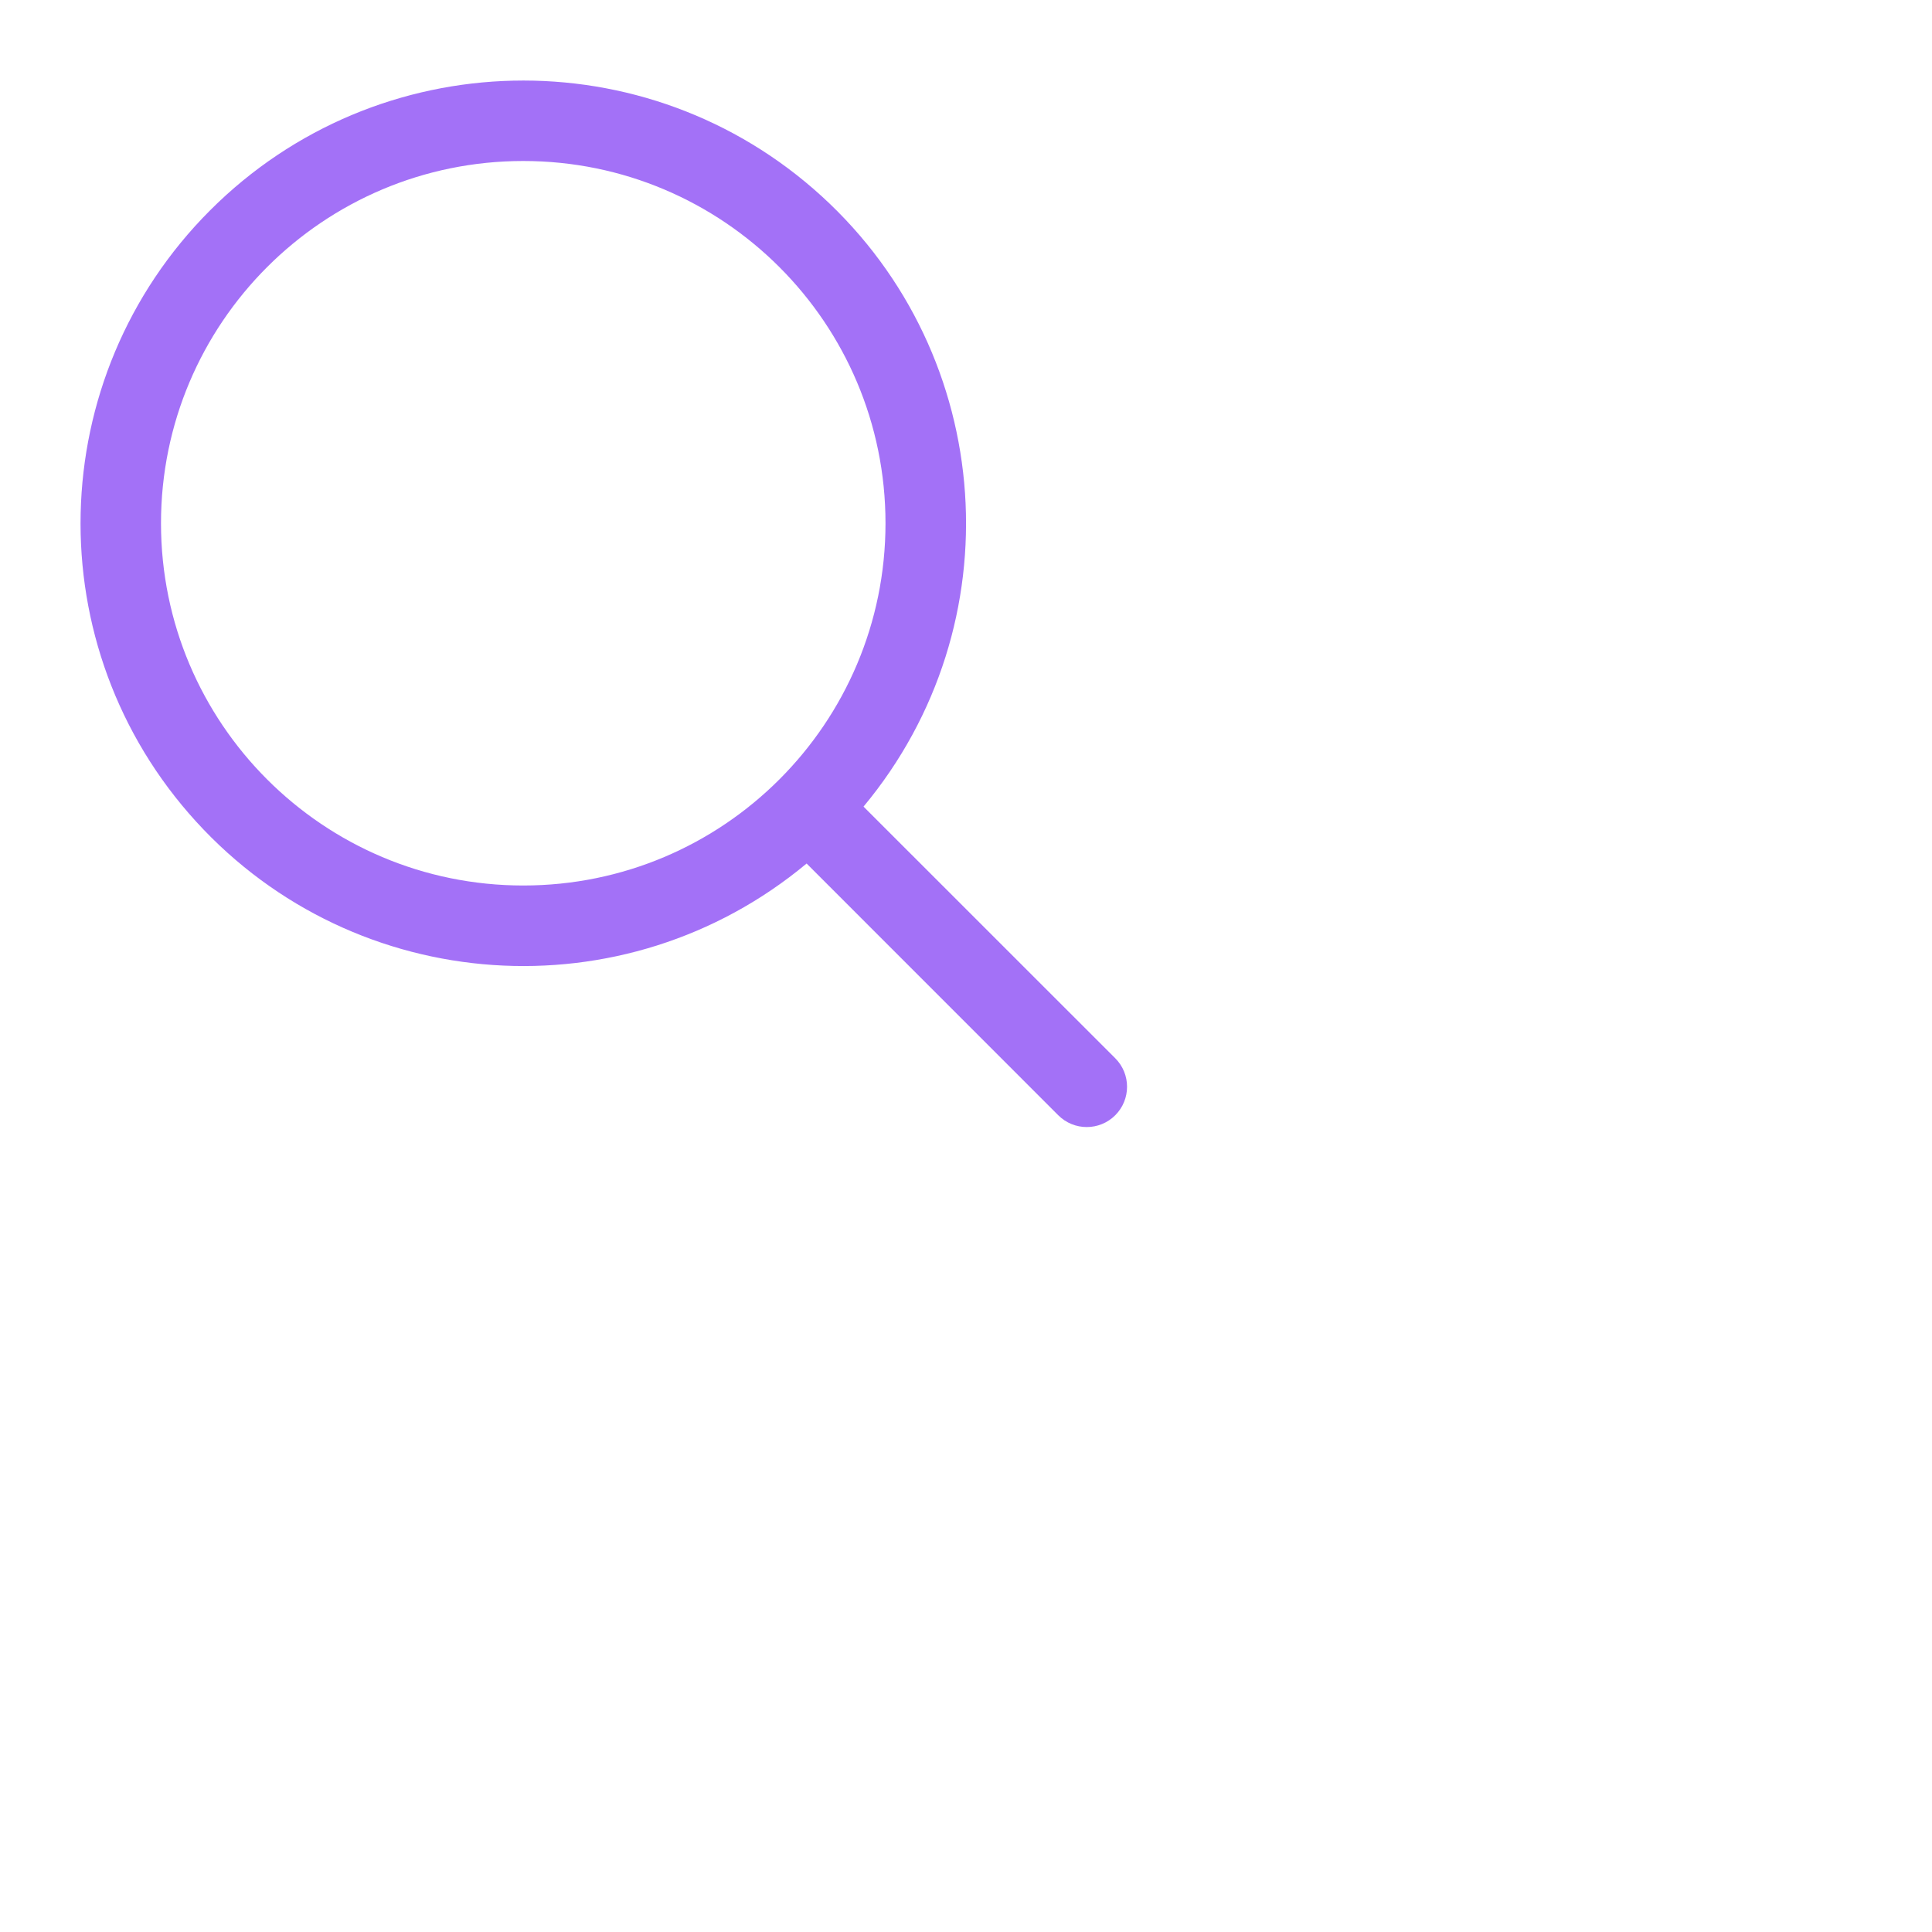
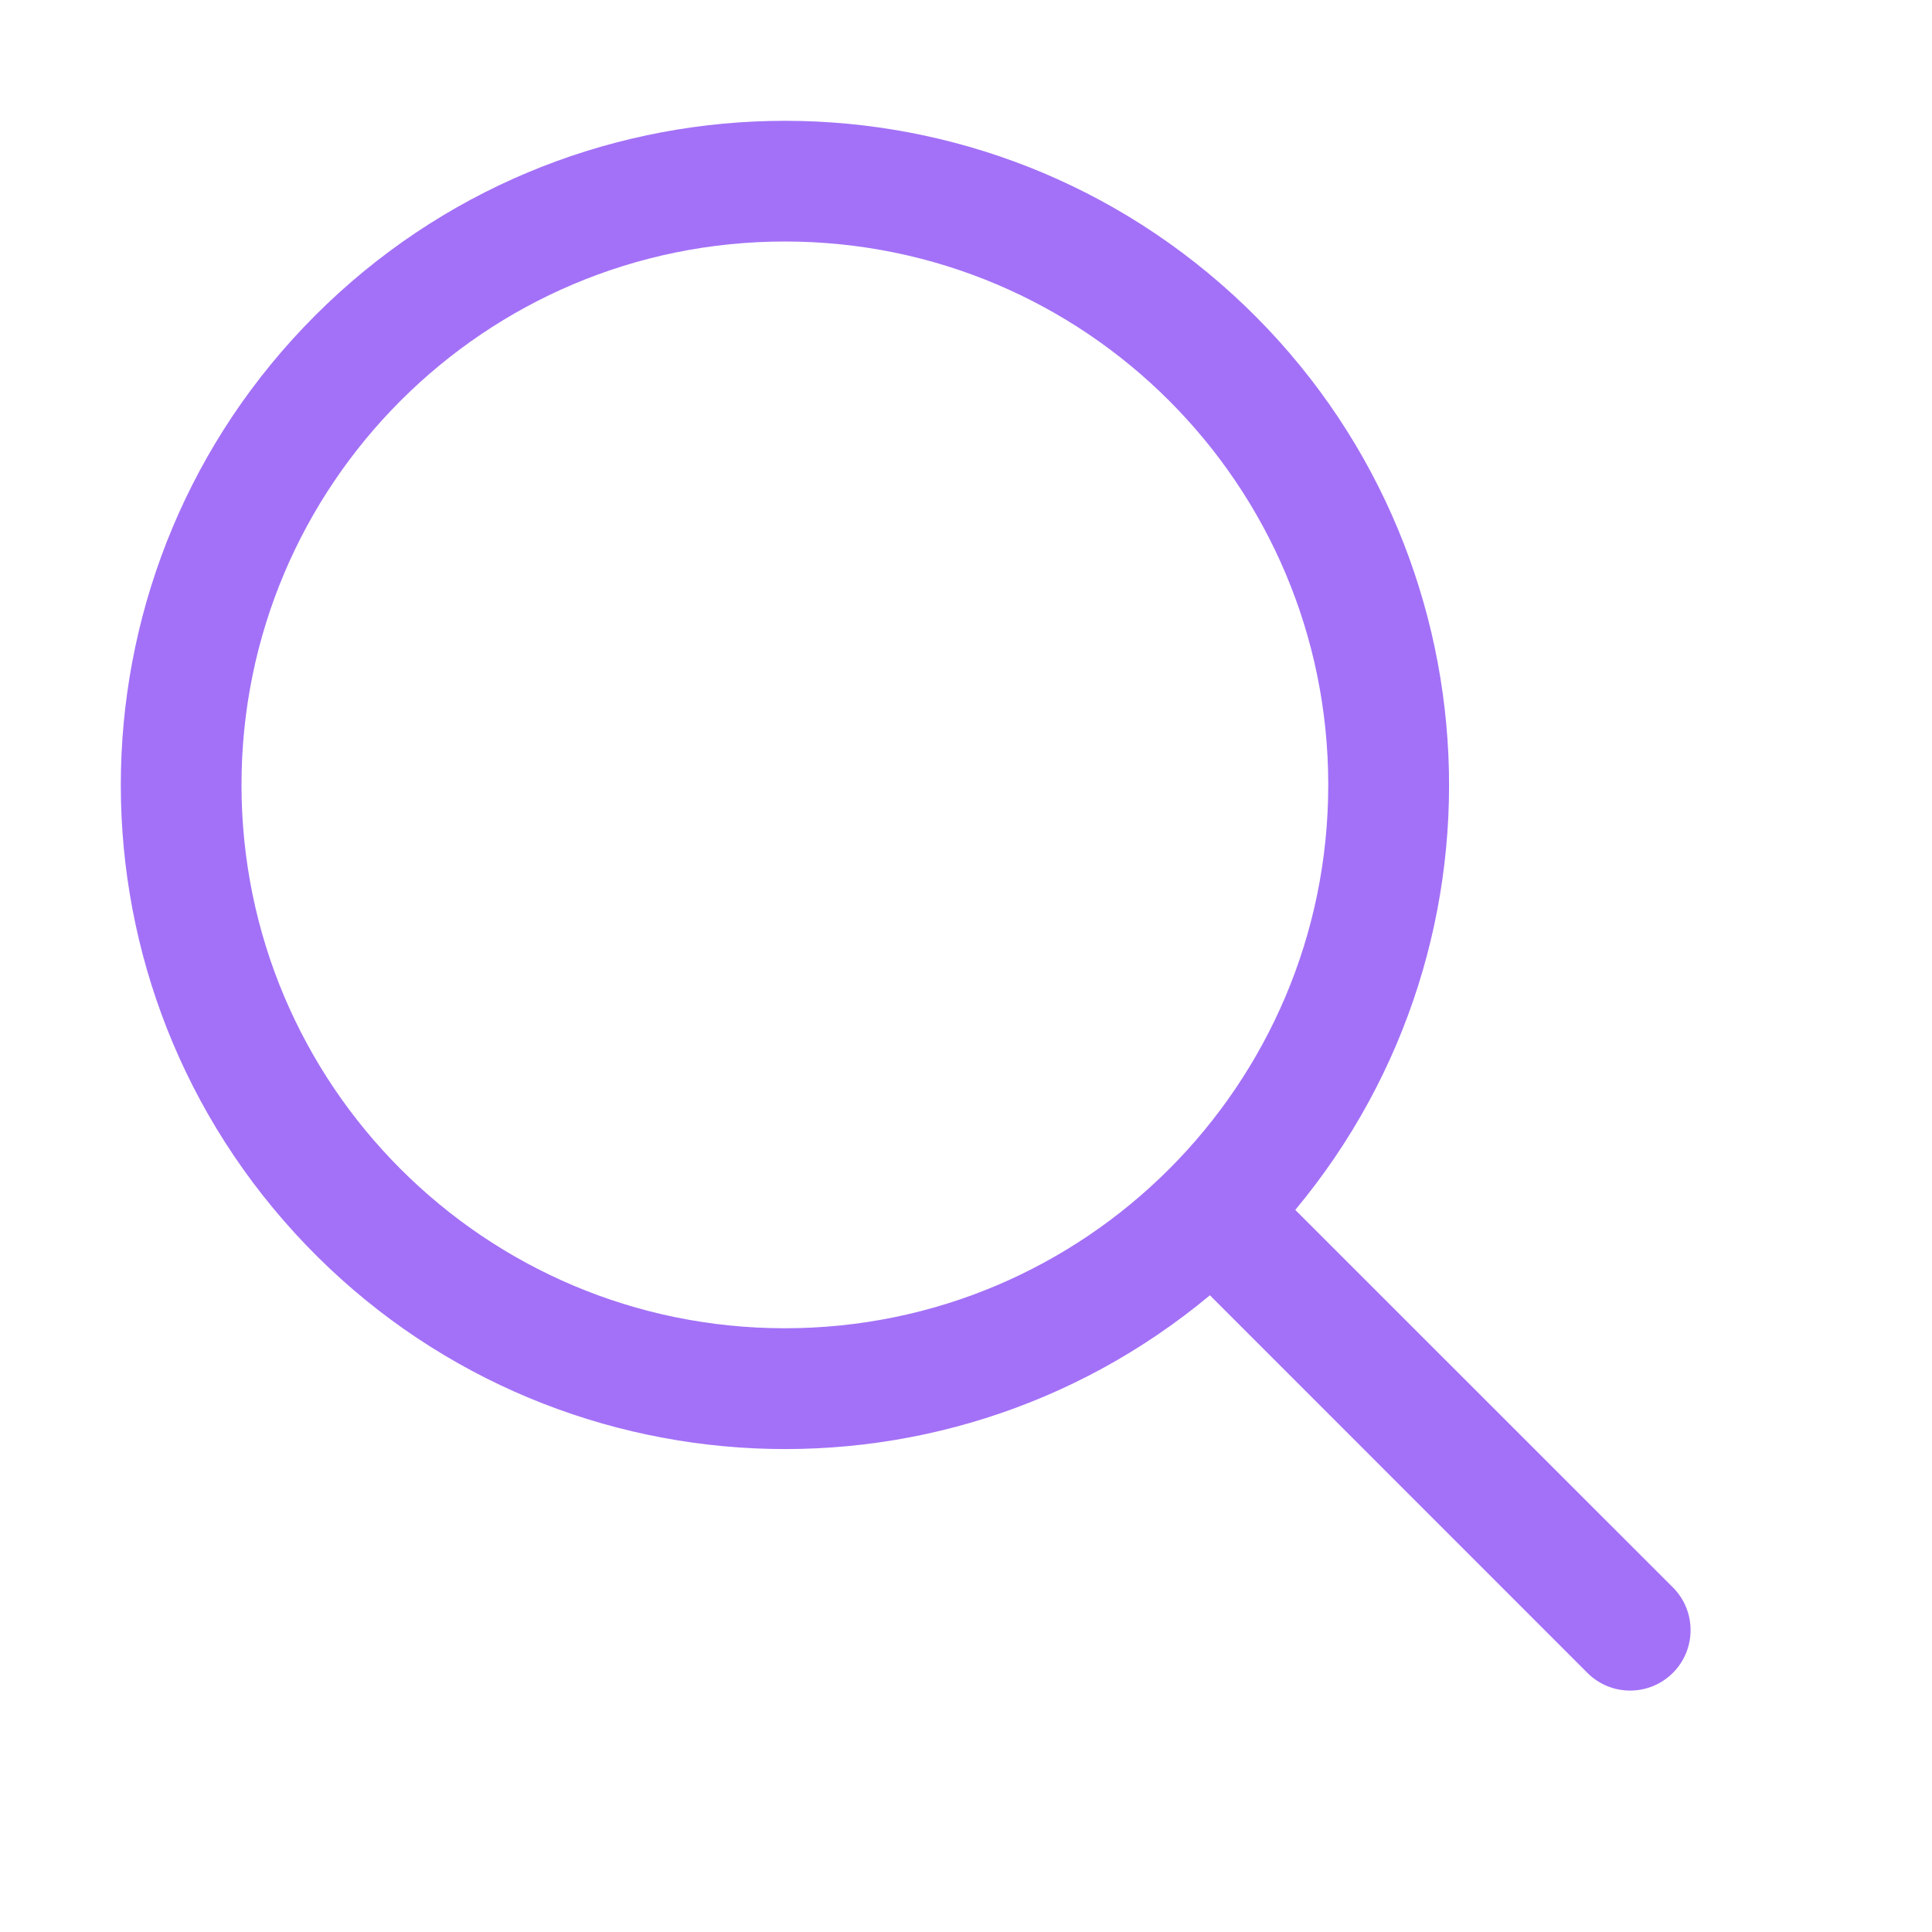
- <svg xmlns="http://www.w3.org/2000/svg" viewBox="0 0 24 24" preserveAspectRatio="xMidYMid meet">
+ <svg xmlns="http://www.w3.org/2000/svg" viewBox="0 0 16 16" preserveAspectRatio="xMidYMid meet">
  <path fill="#a371f7" d="M10.02 10.727a5.5 5.5 0 1 1 .707-.707l3.127 3.126a.5.5 0 0 1-.708.708zM11 6.5a4.5 4.5 0 1 0-9 0a4.5 4.5 0 0 0 9 0" />
</svg>
